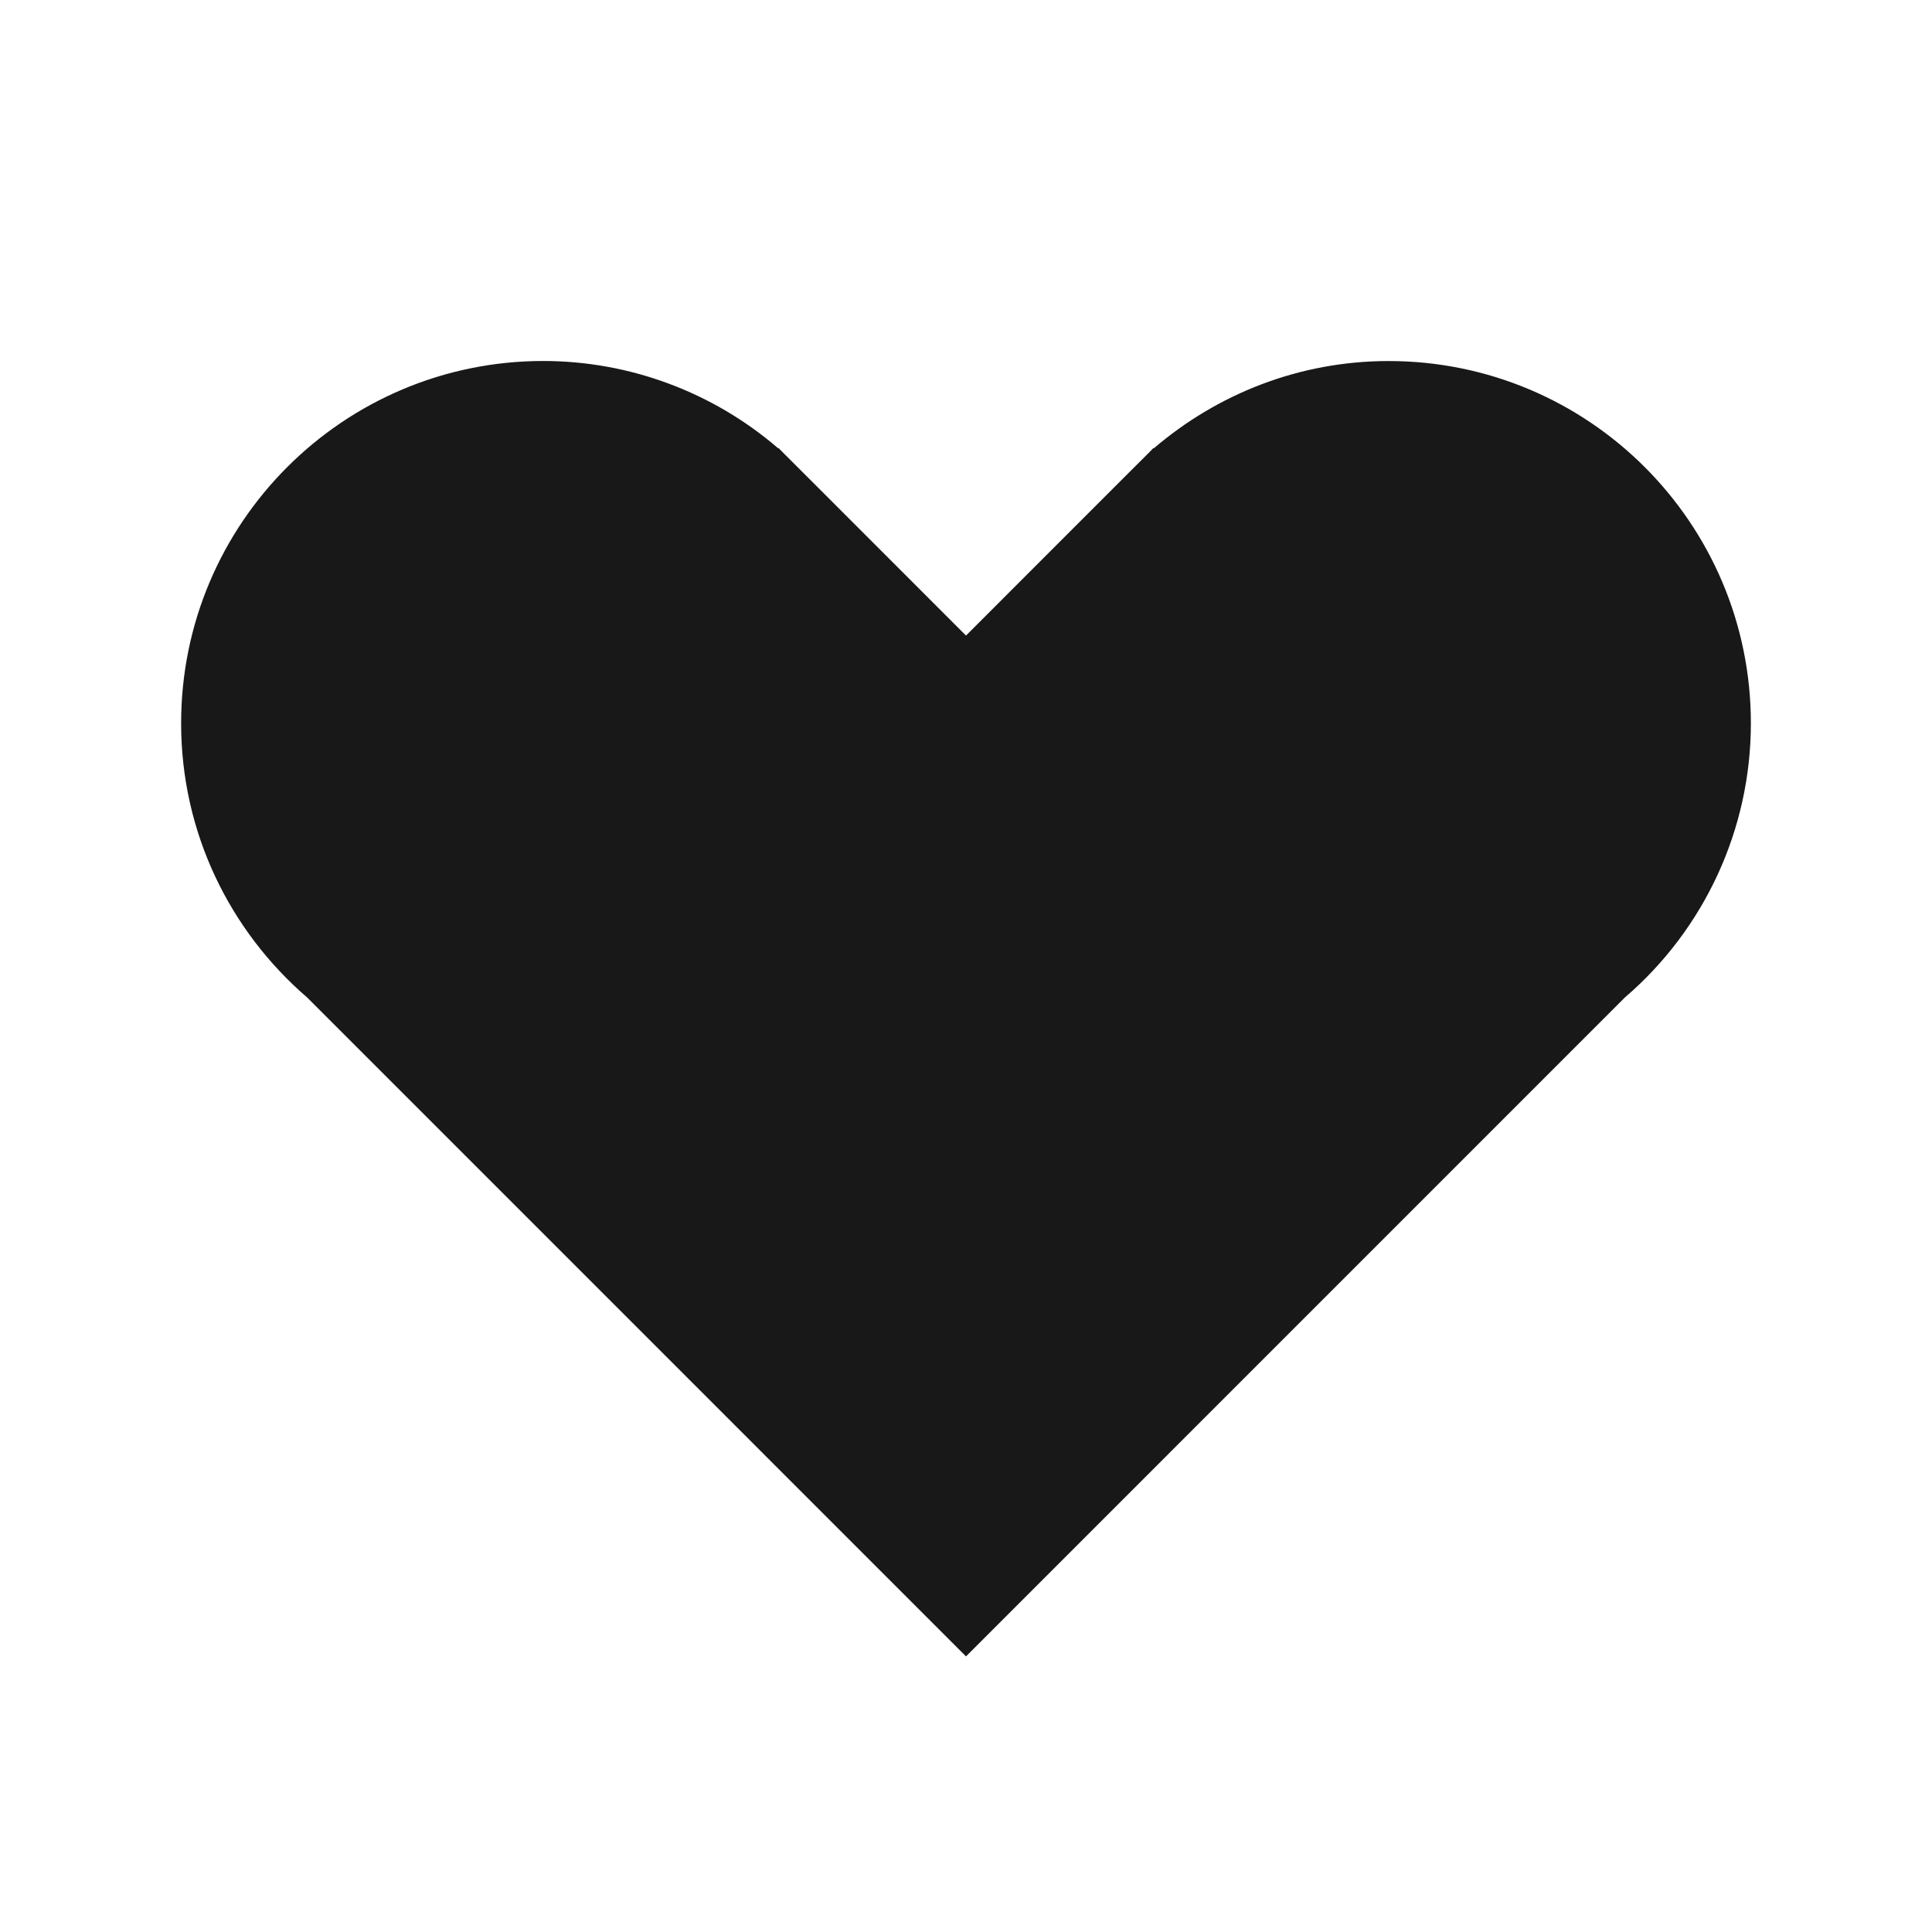
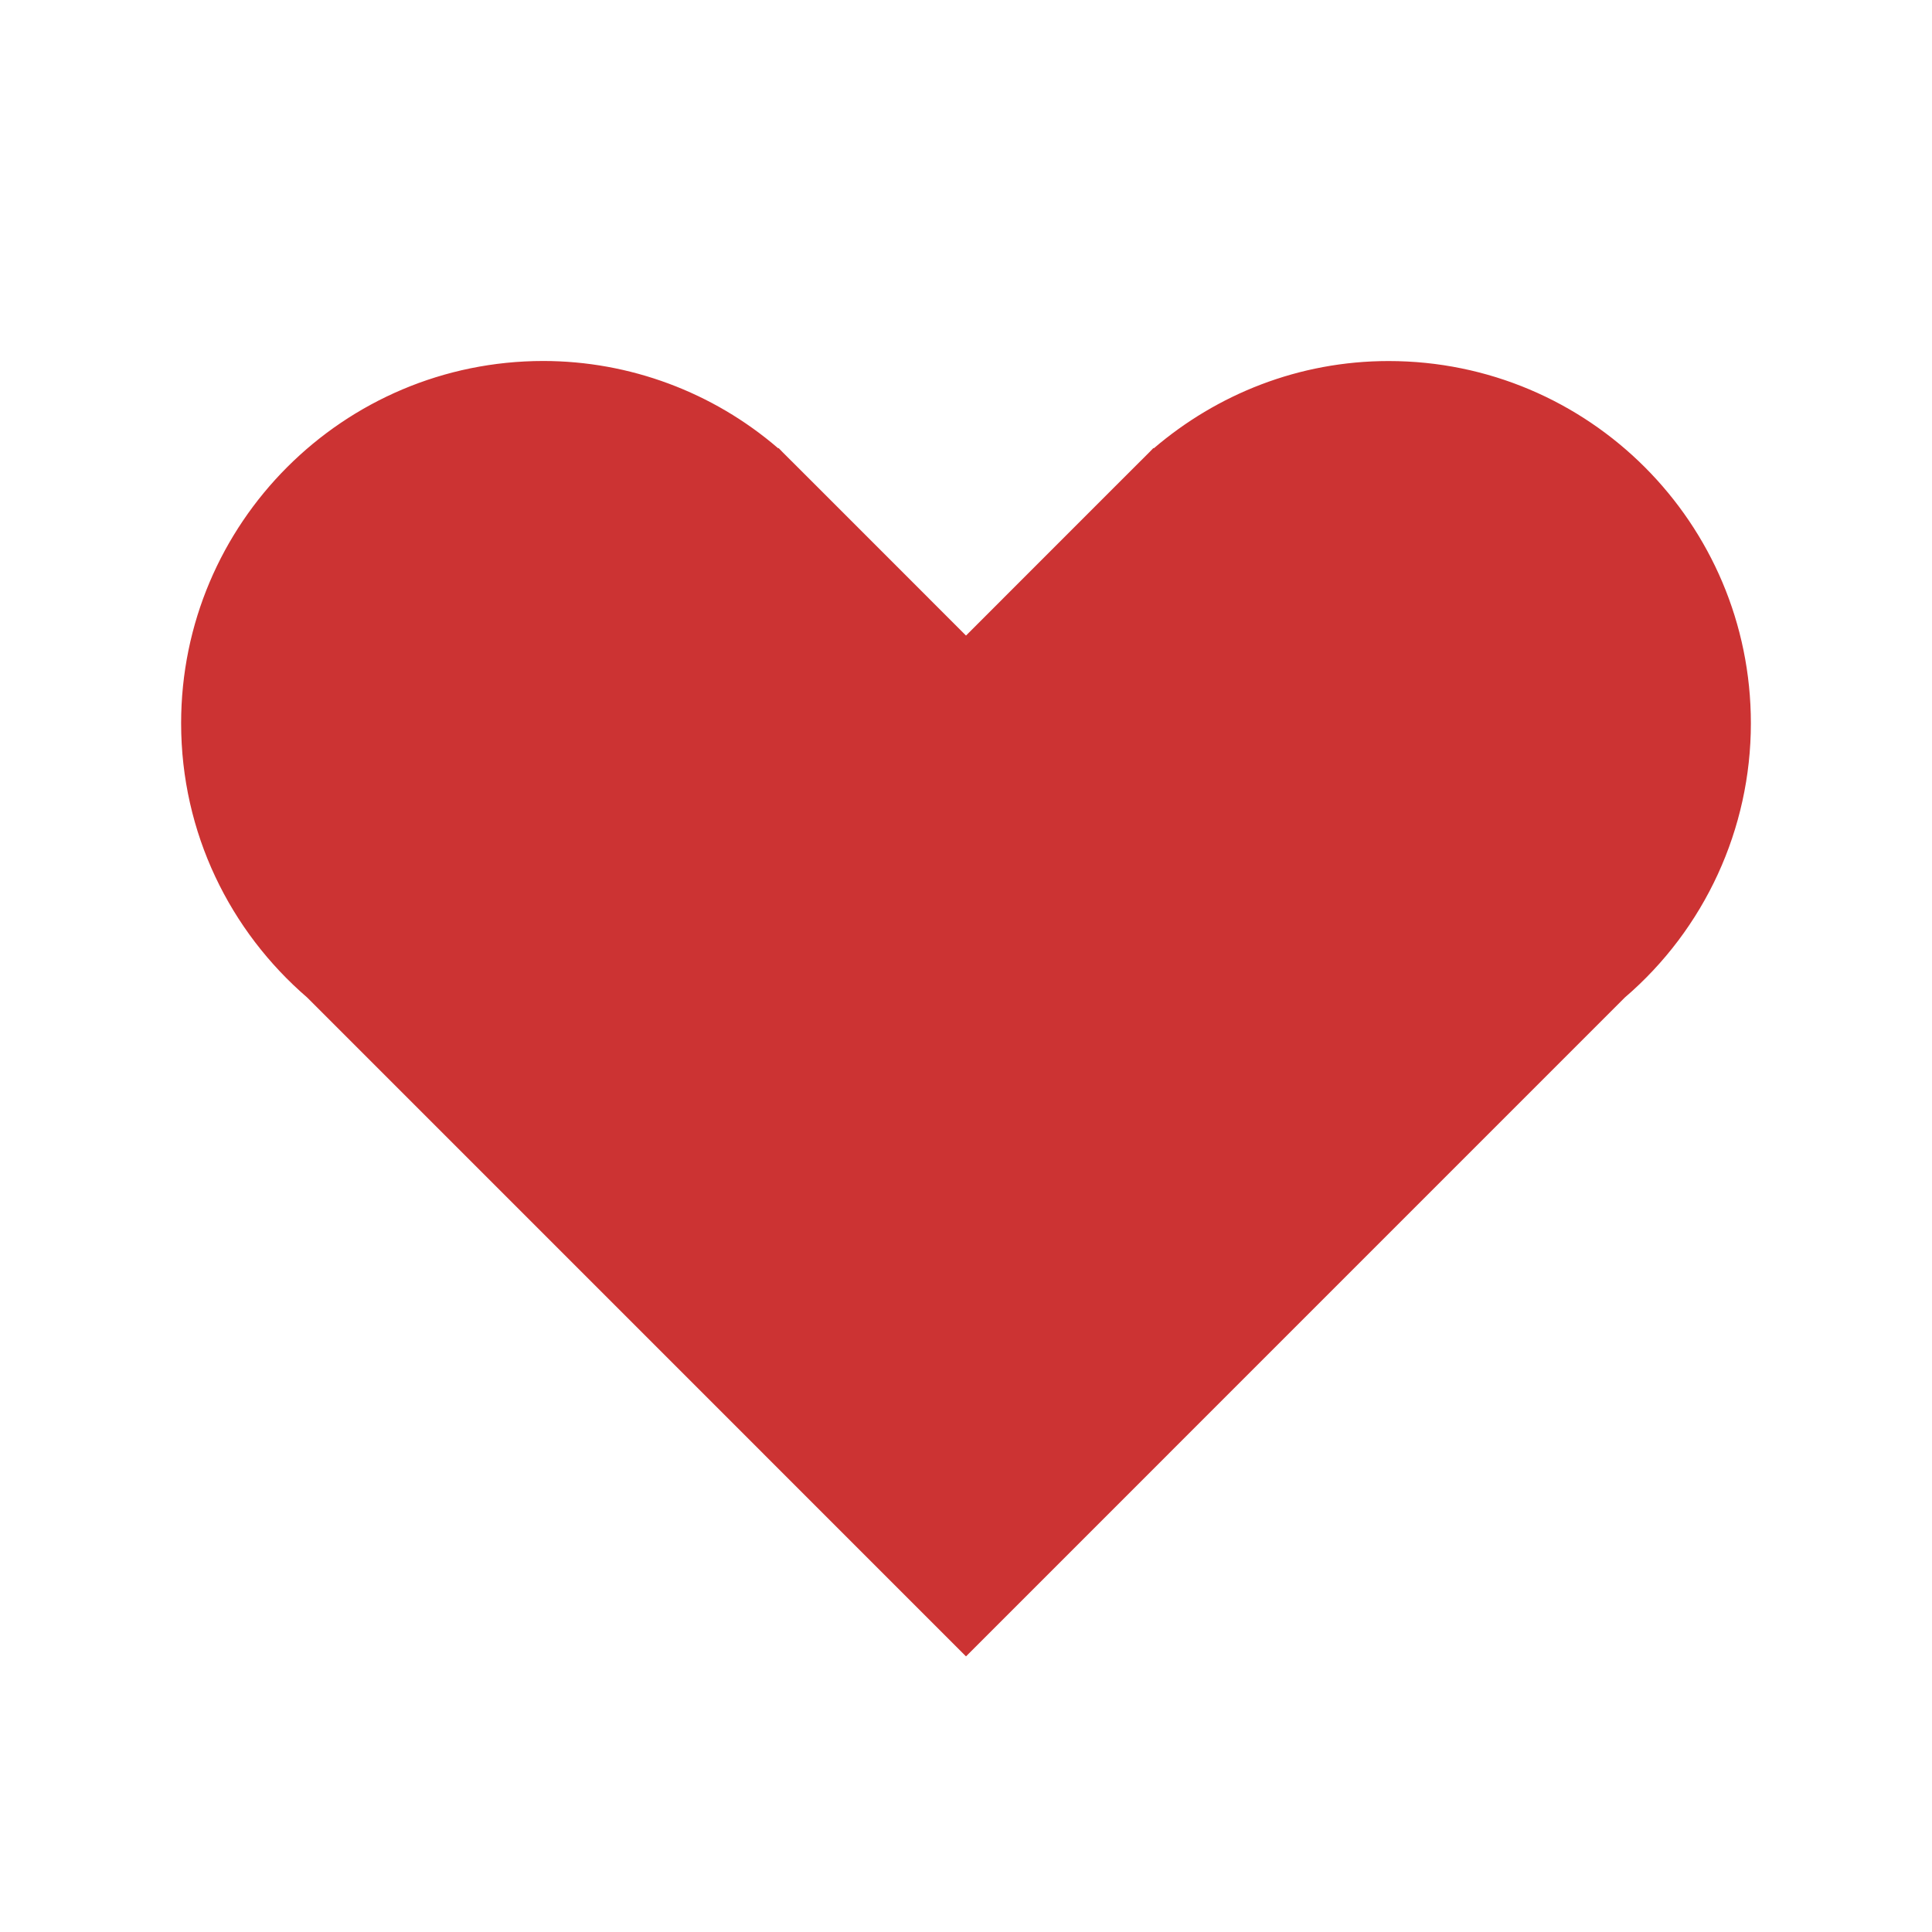
<svg xmlns="http://www.w3.org/2000/svg" t="1578242386458" class="icon" viewBox="0 0 1024 1024" version="1.1" p-id="2135" width="200" height="200">
  <defs>
    <style type="text/css" />
  </defs>
-   <path d="M736 191.36c-47.584 0-90.944 17.6-124.48 46.272l-0.16-0.192-2.144 2.208-19.232 19.2L512 336.864l-77.984-78.016-19.232-19.2-2.144-2.208-0.16 0.192A190.944 190.944 0 0 0 288 191.328a192 192 0 0 0-192 192c0 58.208 25.984 110.208 66.848 145.408L512 877.92l349.152-349.184A191.488 191.488 0 0 0 928 383.36a192 192 0 0 0-192-192" fill="#181818" p-id="2136" />
+   <path d="M736 191.36c-47.584 0-90.944 17.6-124.48 46.272l-0.16-0.192-2.144 2.208-19.232 19.2L512 336.864l-77.984-78.016-19.232-19.2-2.144-2.208-0.16 0.192A190.944 190.944 0 0 0 288 191.328a192 192 0 0 0-192 192c0 58.208 25.984 110.208 66.848 145.408L512 877.92l349.152-349.184A191.488 191.488 0 0 0 928 383.36a192 192 0 0 0-192-192" fill="#c33" p-id="2136" />
</svg>
